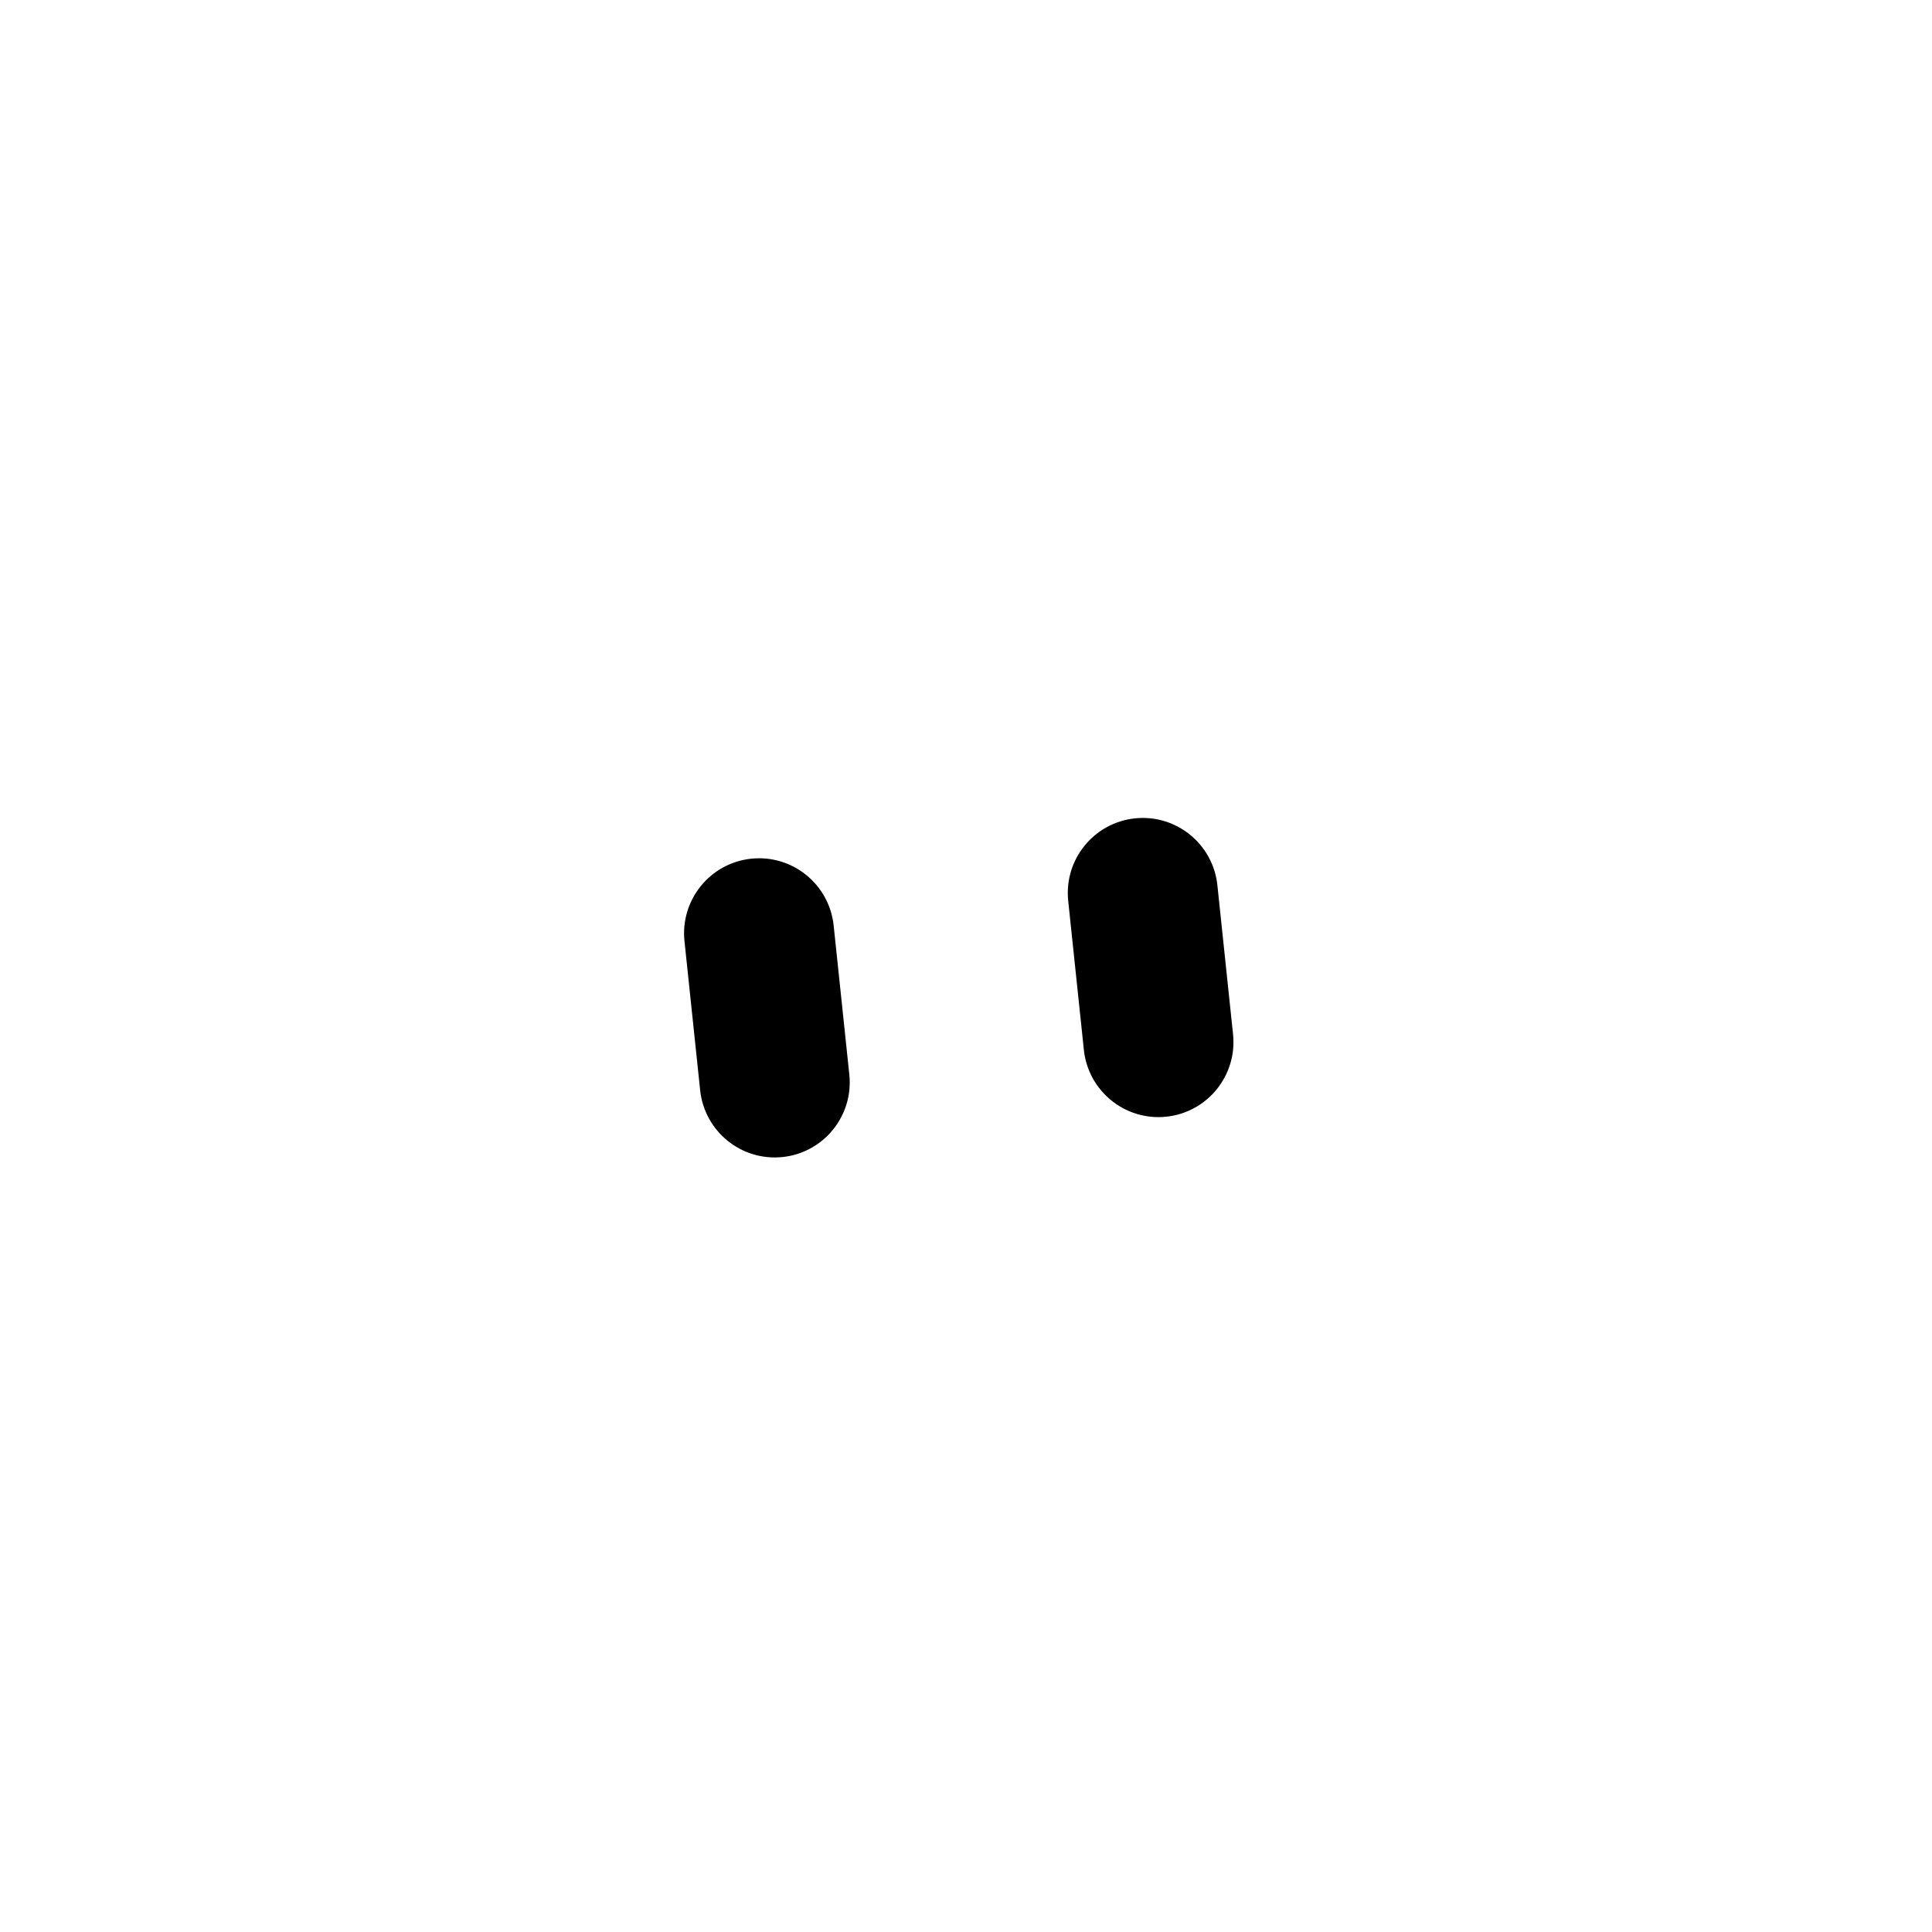
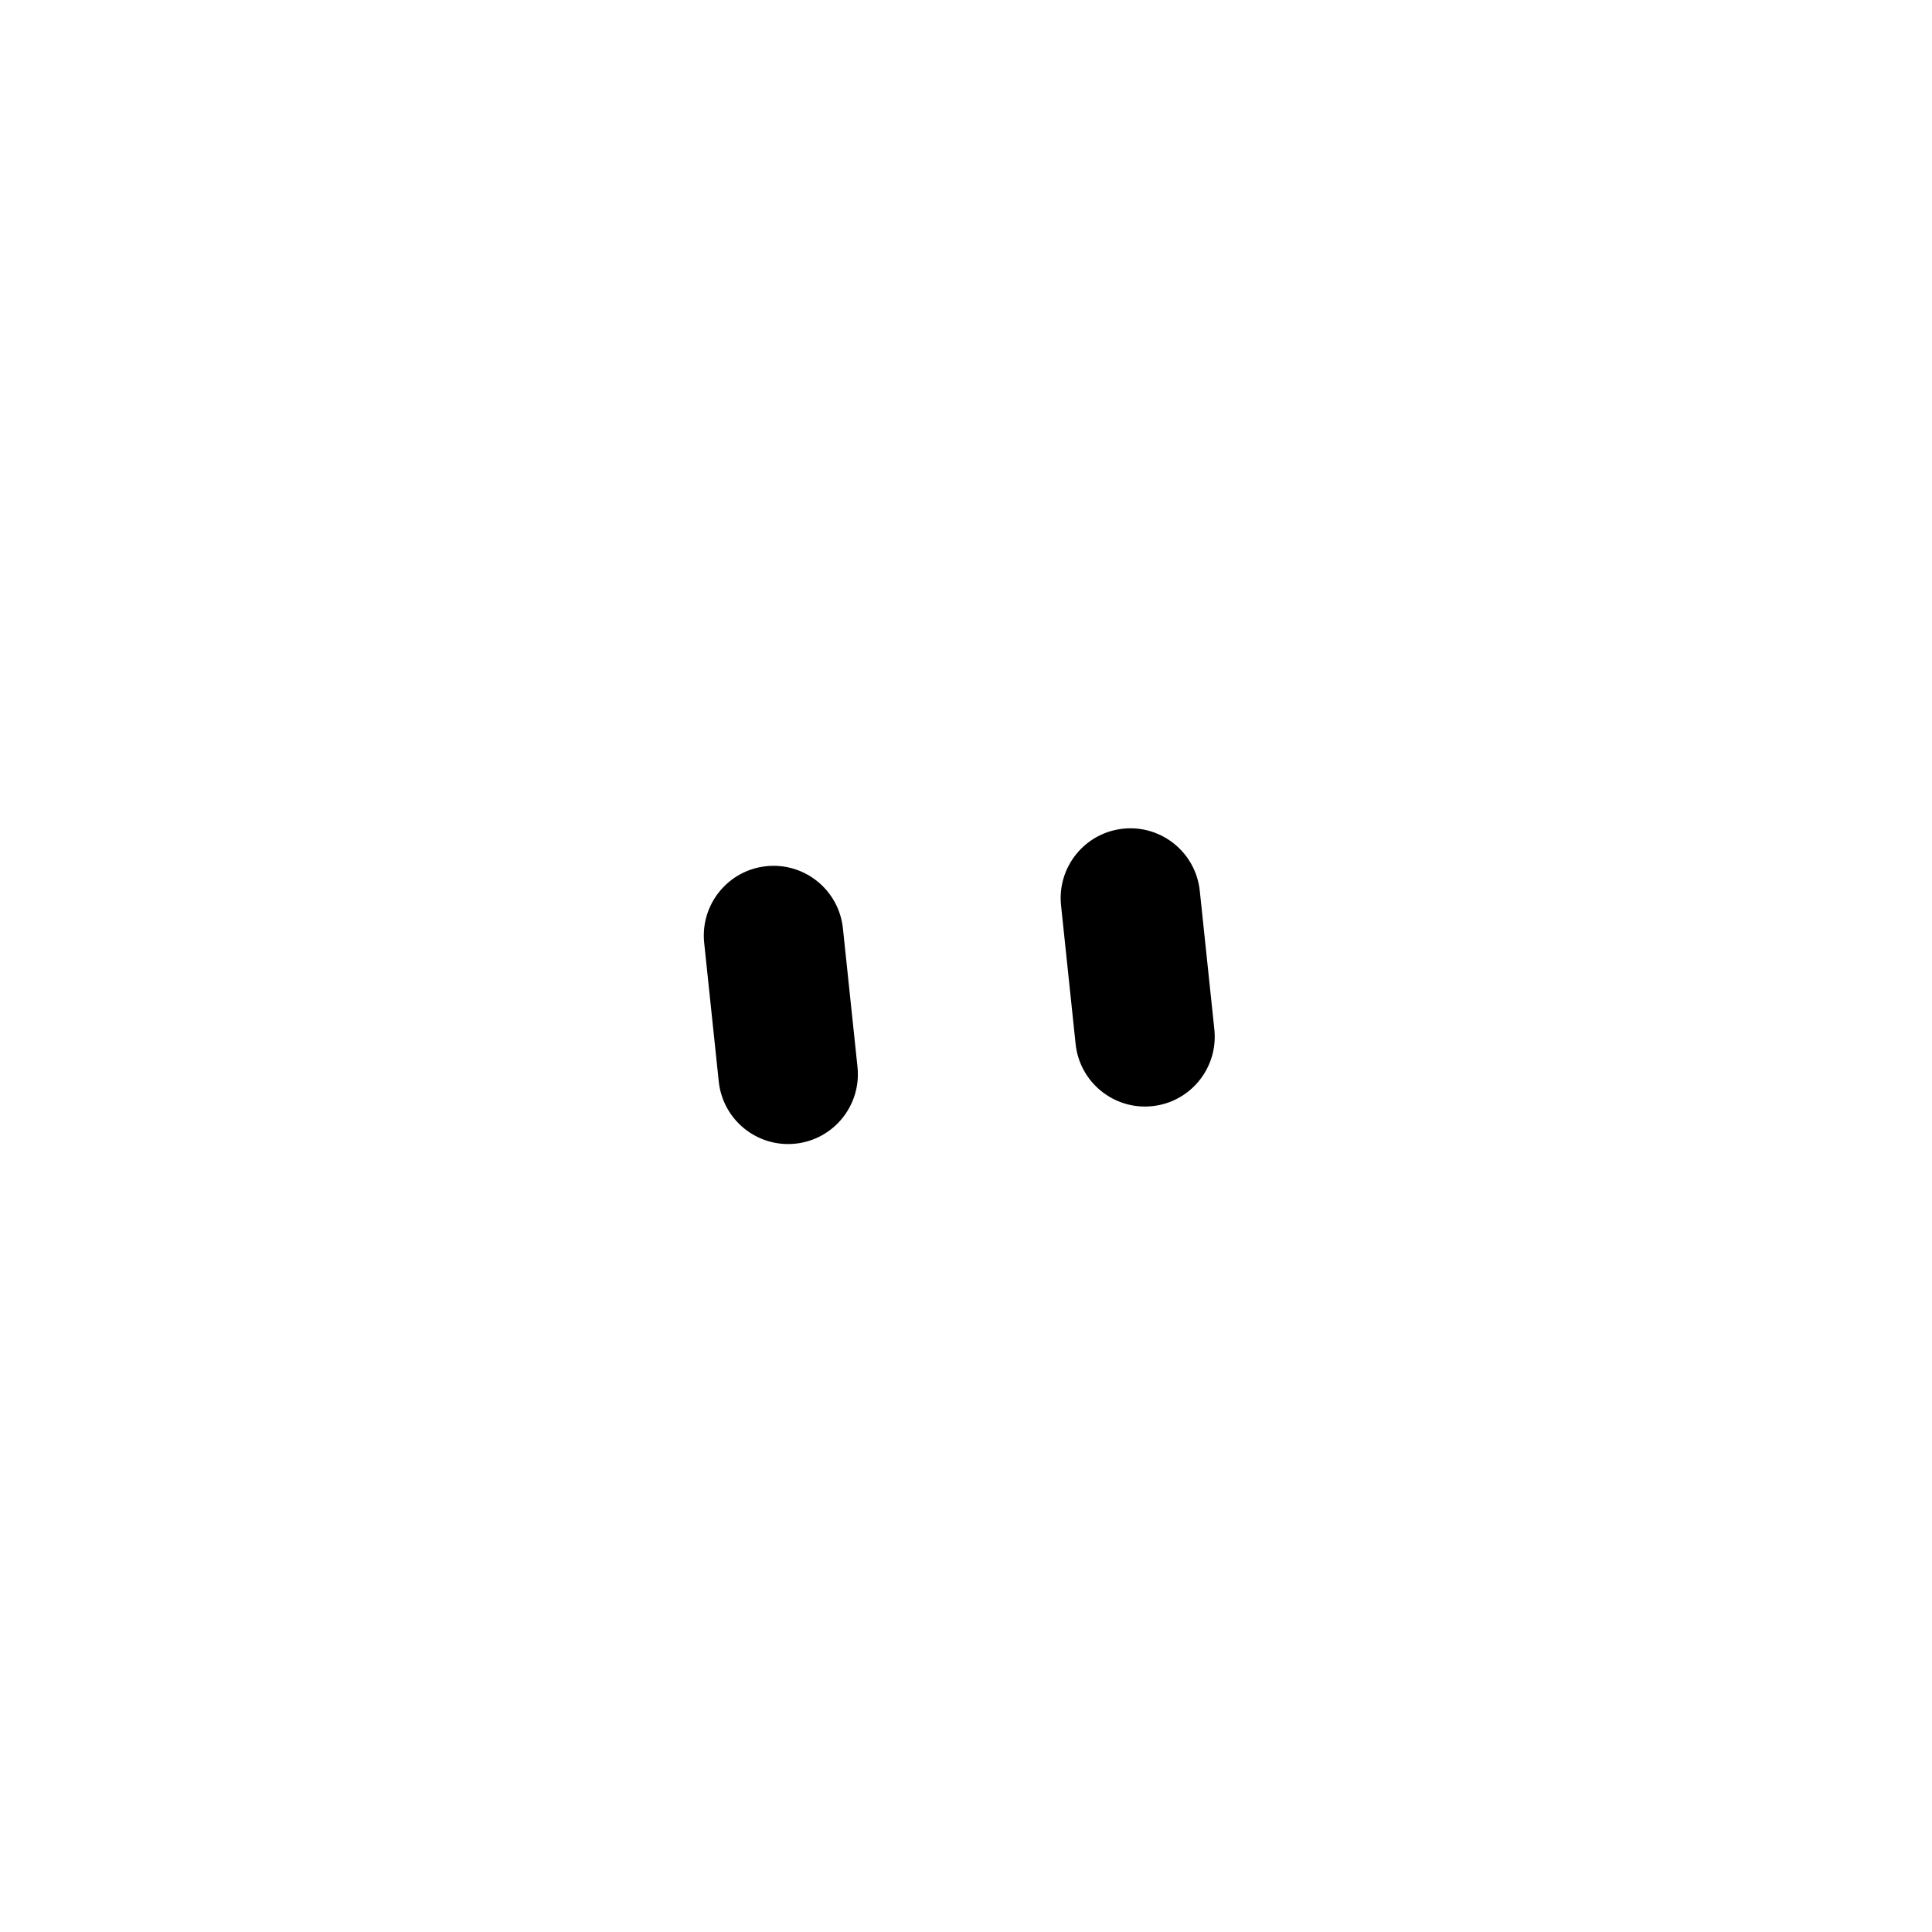
<svg xmlns="http://www.w3.org/2000/svg" viewBox="0 0 1024 1024">
-   <g transform="rotate(-6 512 560)">
-     <rect x="370.0" y="443.8" width="79.5" height="159.0" rx="39.8" />
-     <rect x="574.5" y="443.8" width="79.5" height="159.0" rx="39.8" />
+   <g transform="translate(512 512) scale(0.93) translate(-512 -512)">
+     <g transform="rotate(-6 512 560)">
+       <rect x="370.0" y="443.8" width="79.5" height="159.0" rx="39.8" />
+       <rect x="574.5" y="443.8" width="79.5" height="159.0" rx="39.8" />
+     </g>
  </g>
</svg>
